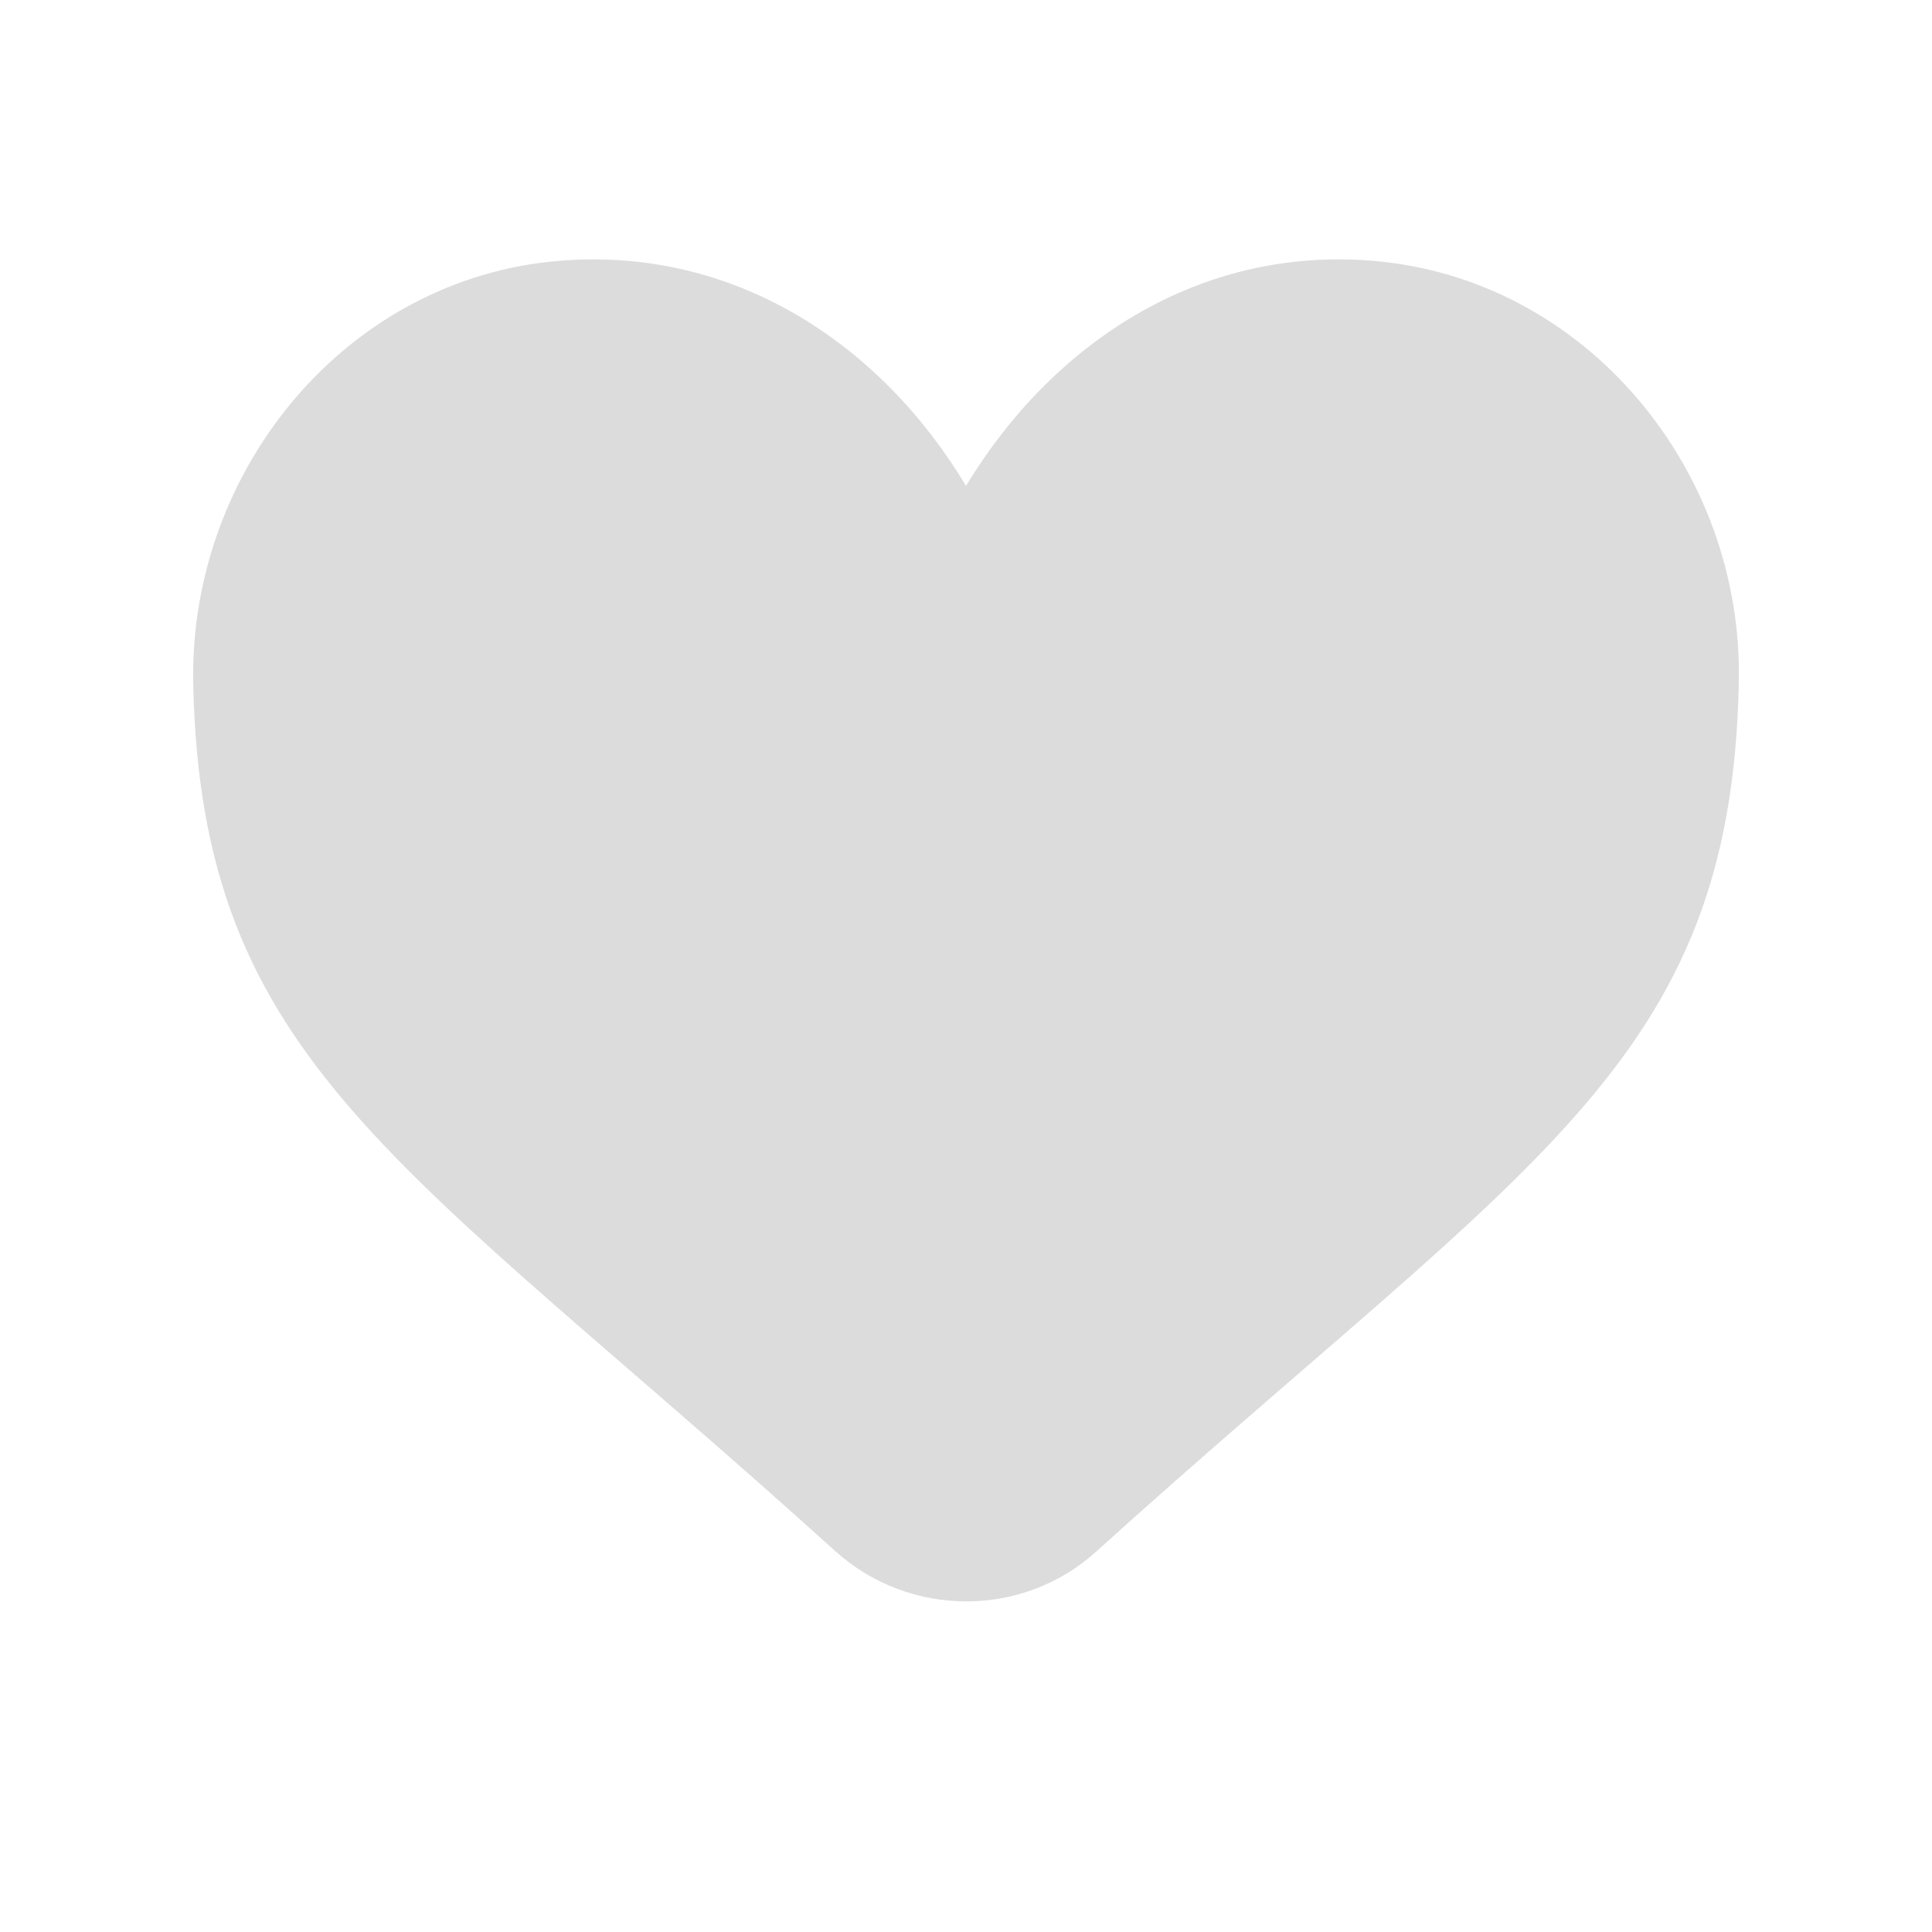
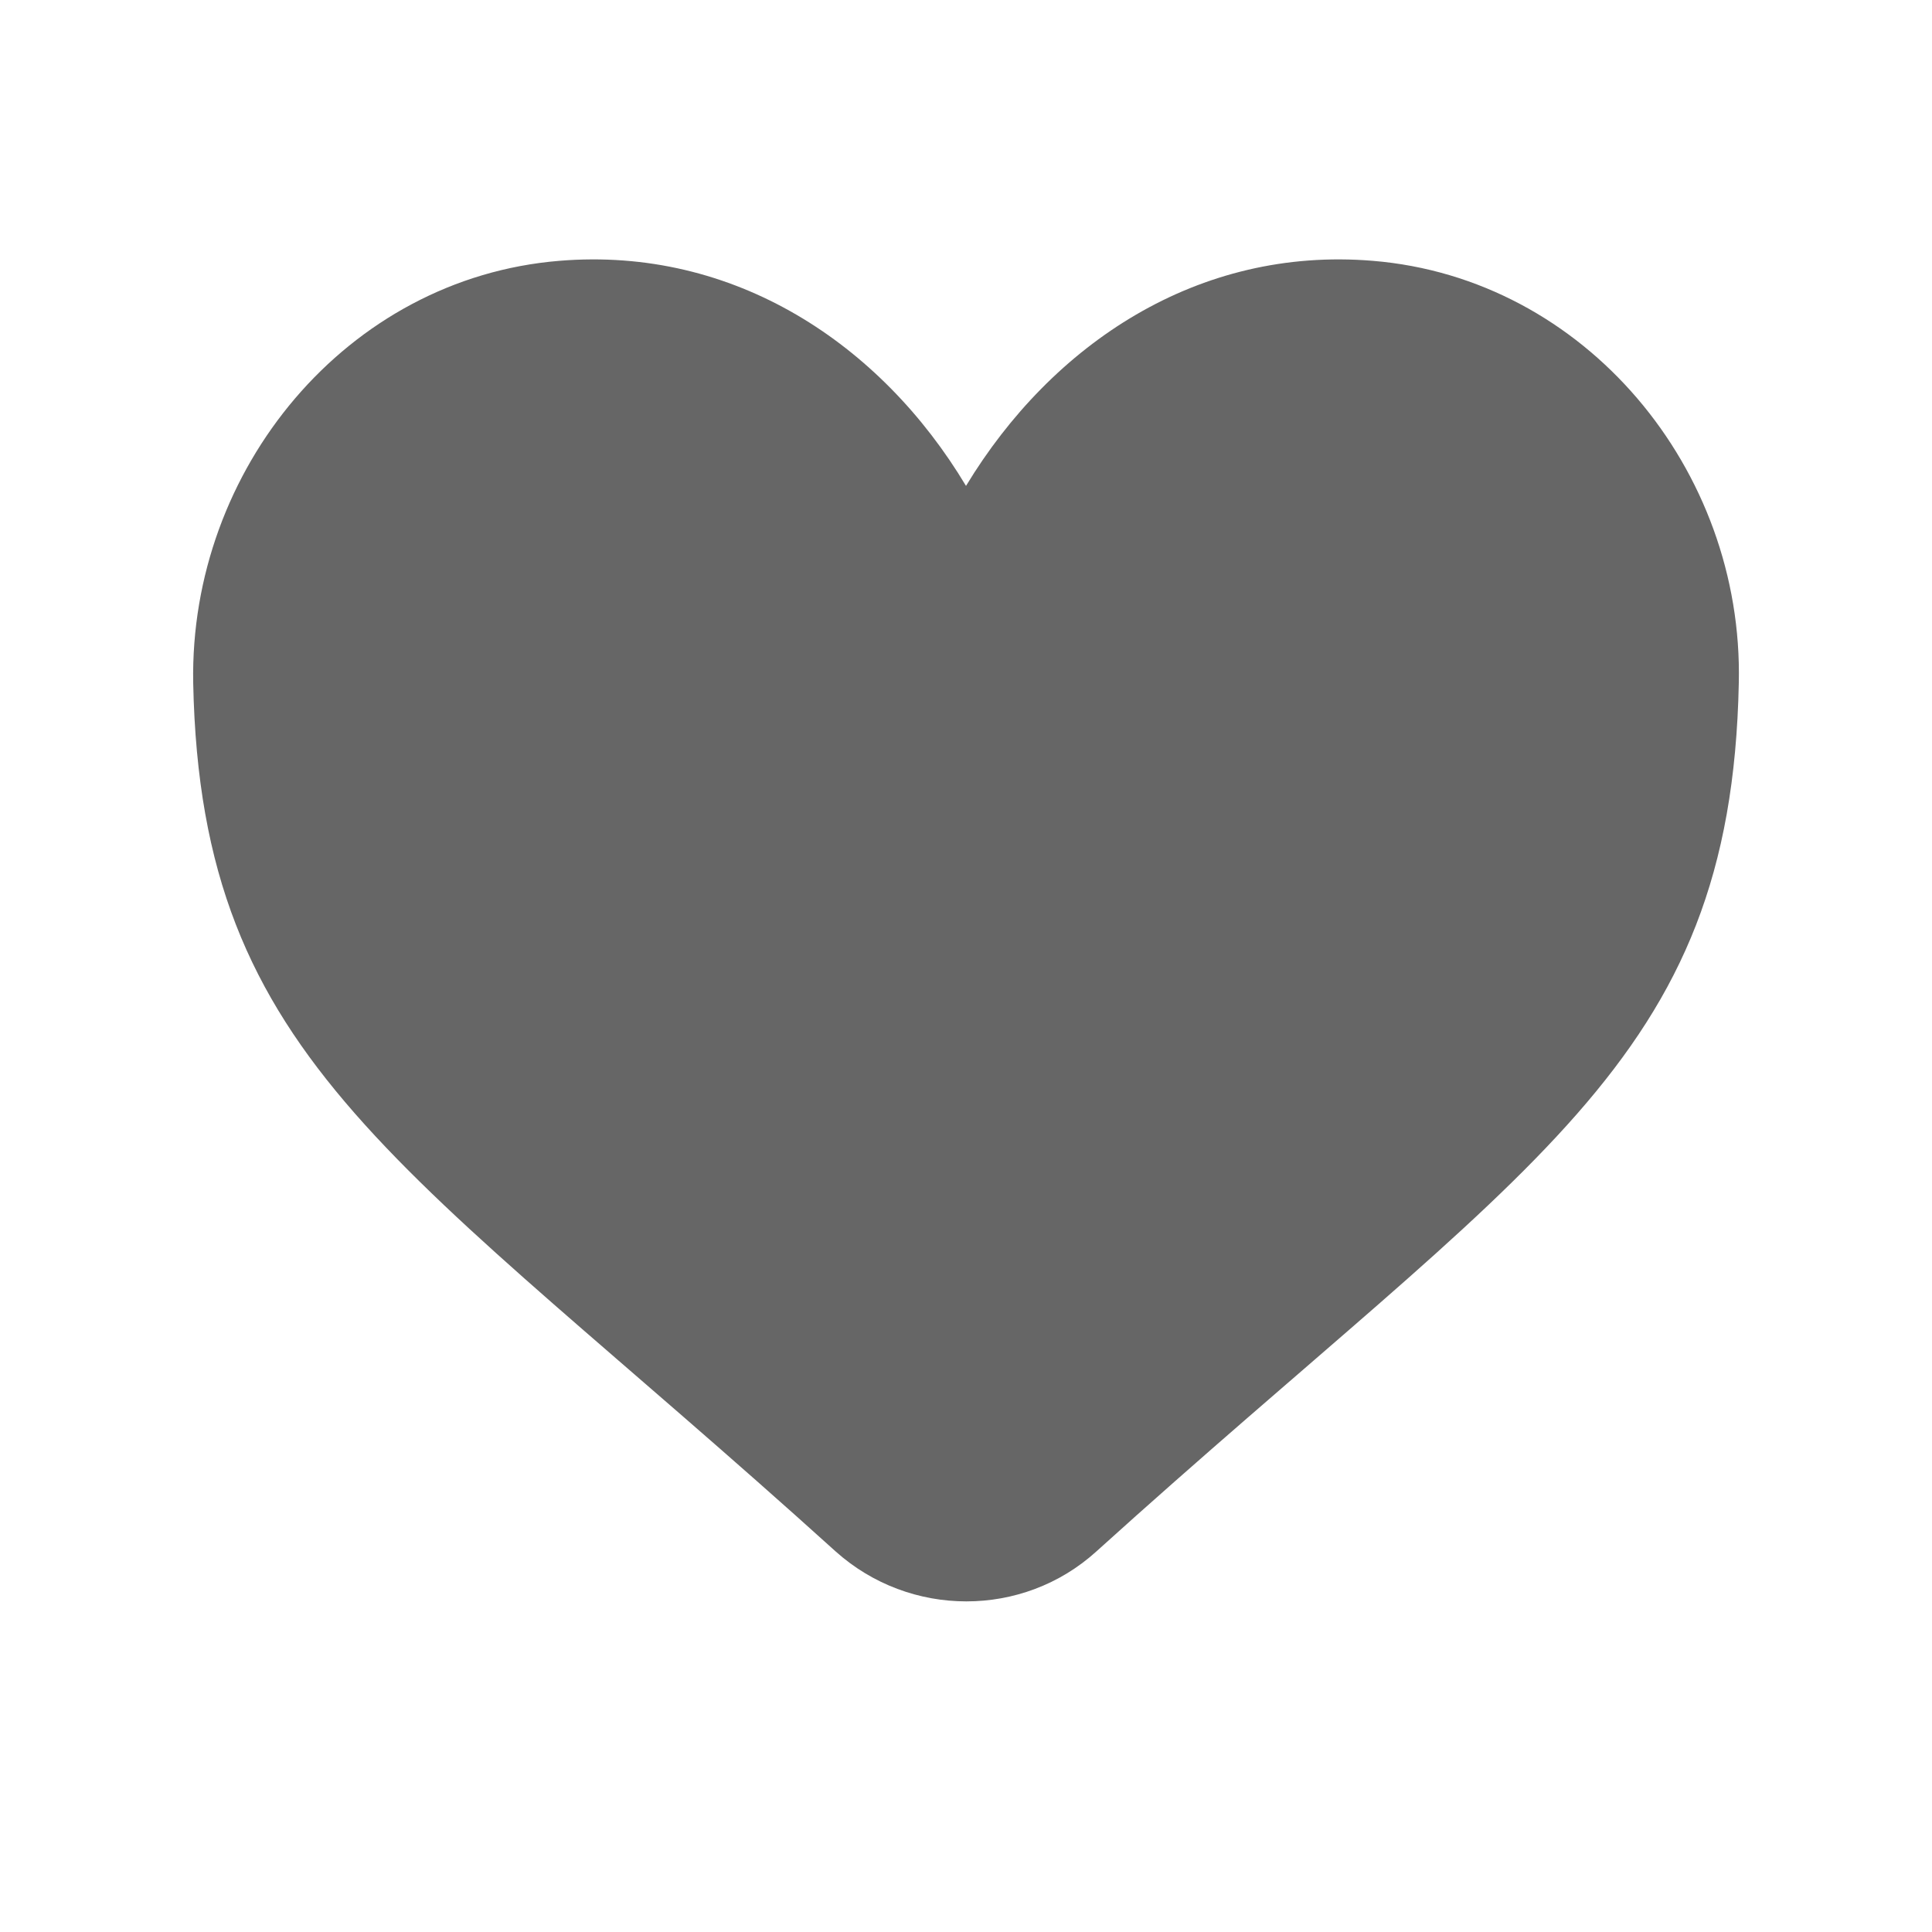
<svg xmlns="http://www.w3.org/2000/svg" id="_레이어_1" data-name="레이어 1" viewBox="0 0 20 20">
  <defs>
    <style>
      .cls-1 {
-         fill: #dcdcdc;
+         fill: #666;
        stroke-width: 0px;
      }
    </style>
  </defs>
-   <path id="path4" class="cls-1" d="M10,5.03c-.88-1.47-2.4-2.48-4.21-2.33-2.2.18-3.83,2.16-3.79,4.37.08,3.95,2.16,4.93,6.65,8.99.77.69,1.94.69,2.7,0,4.48-4.05,6.57-5.03,6.65-8.99.05-2.21-1.59-4.19-3.79-4.37-1.81-.15-3.32.86-4.21,2.33Z" />
+   <g id="path4">
+     <path class="cls-1" d="M10,5.03c-.88-1.47-2.4-2.48-4.21-2.33-2.2.18-3.83,2.16-3.79,4.37.08,3.95,2.16,4.93,6.65,8.99.77.69,1.94.69,2.7,0,4.48-4.05,6.57-5.03,6.65-8.99.05-2.21-1.59-4.19-3.79-4.37-1.81-.15-3.32.86-4.21,2.33Z" />
+   </g>
</svg>
